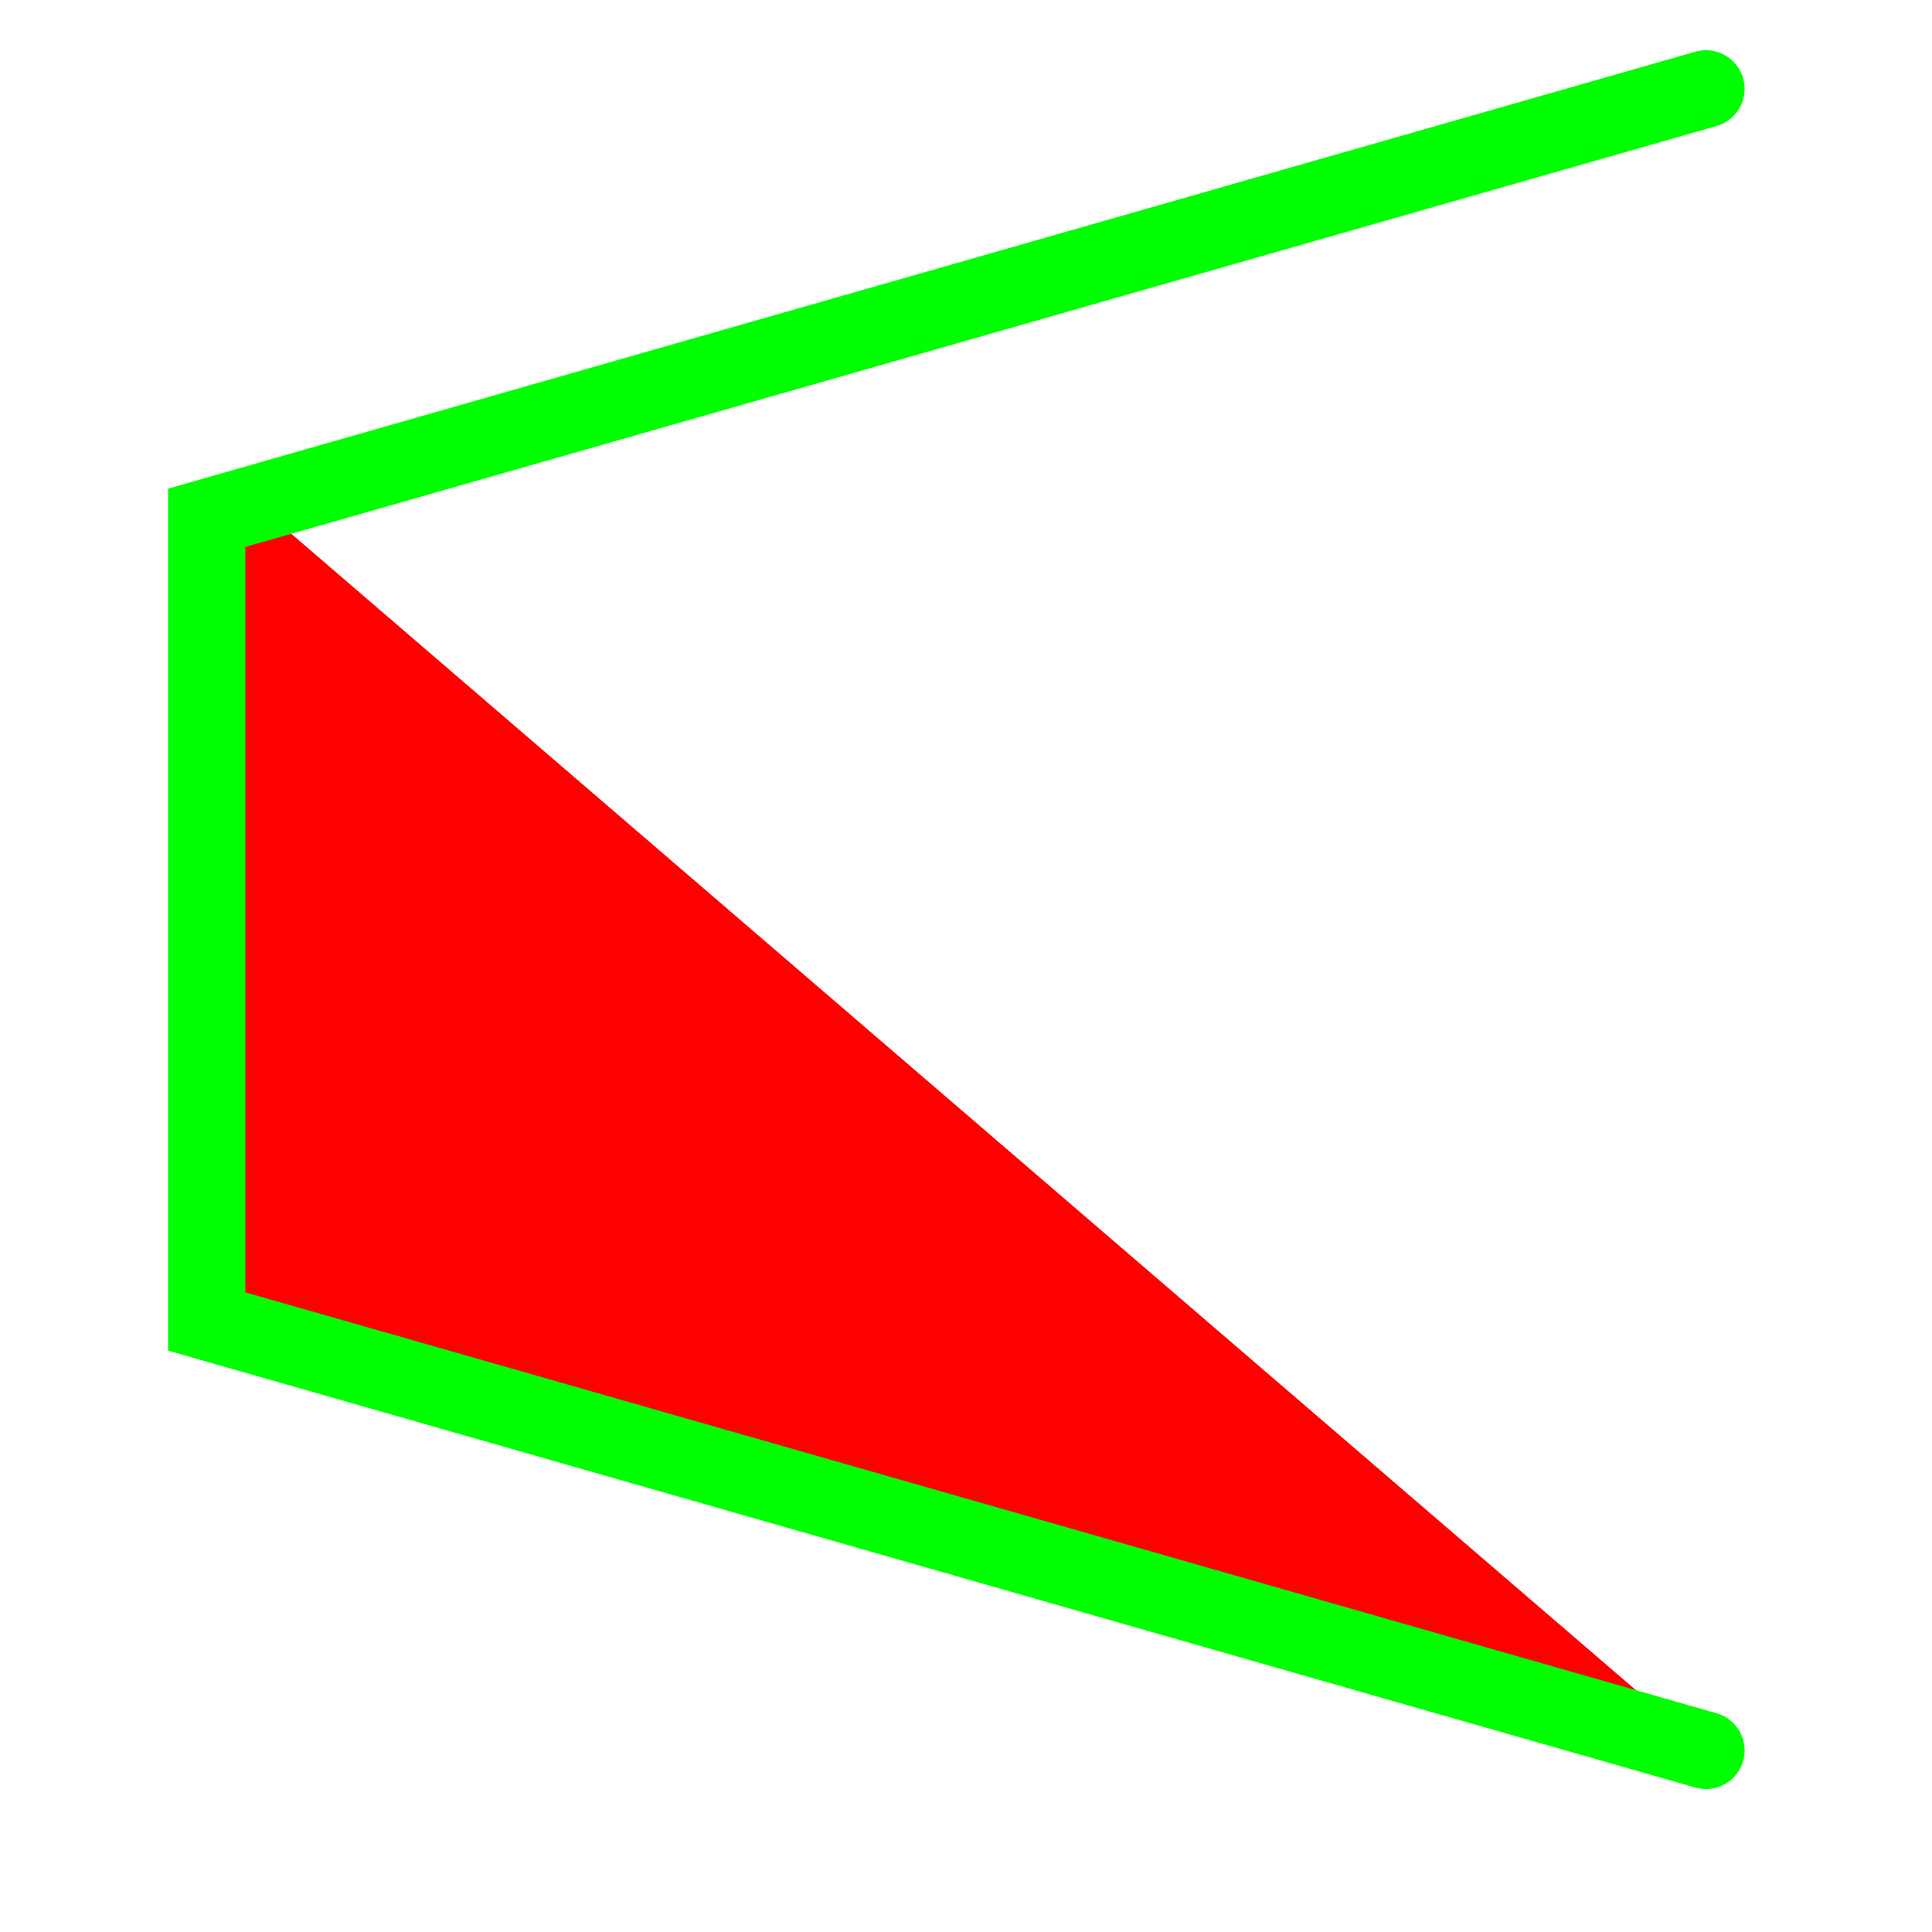
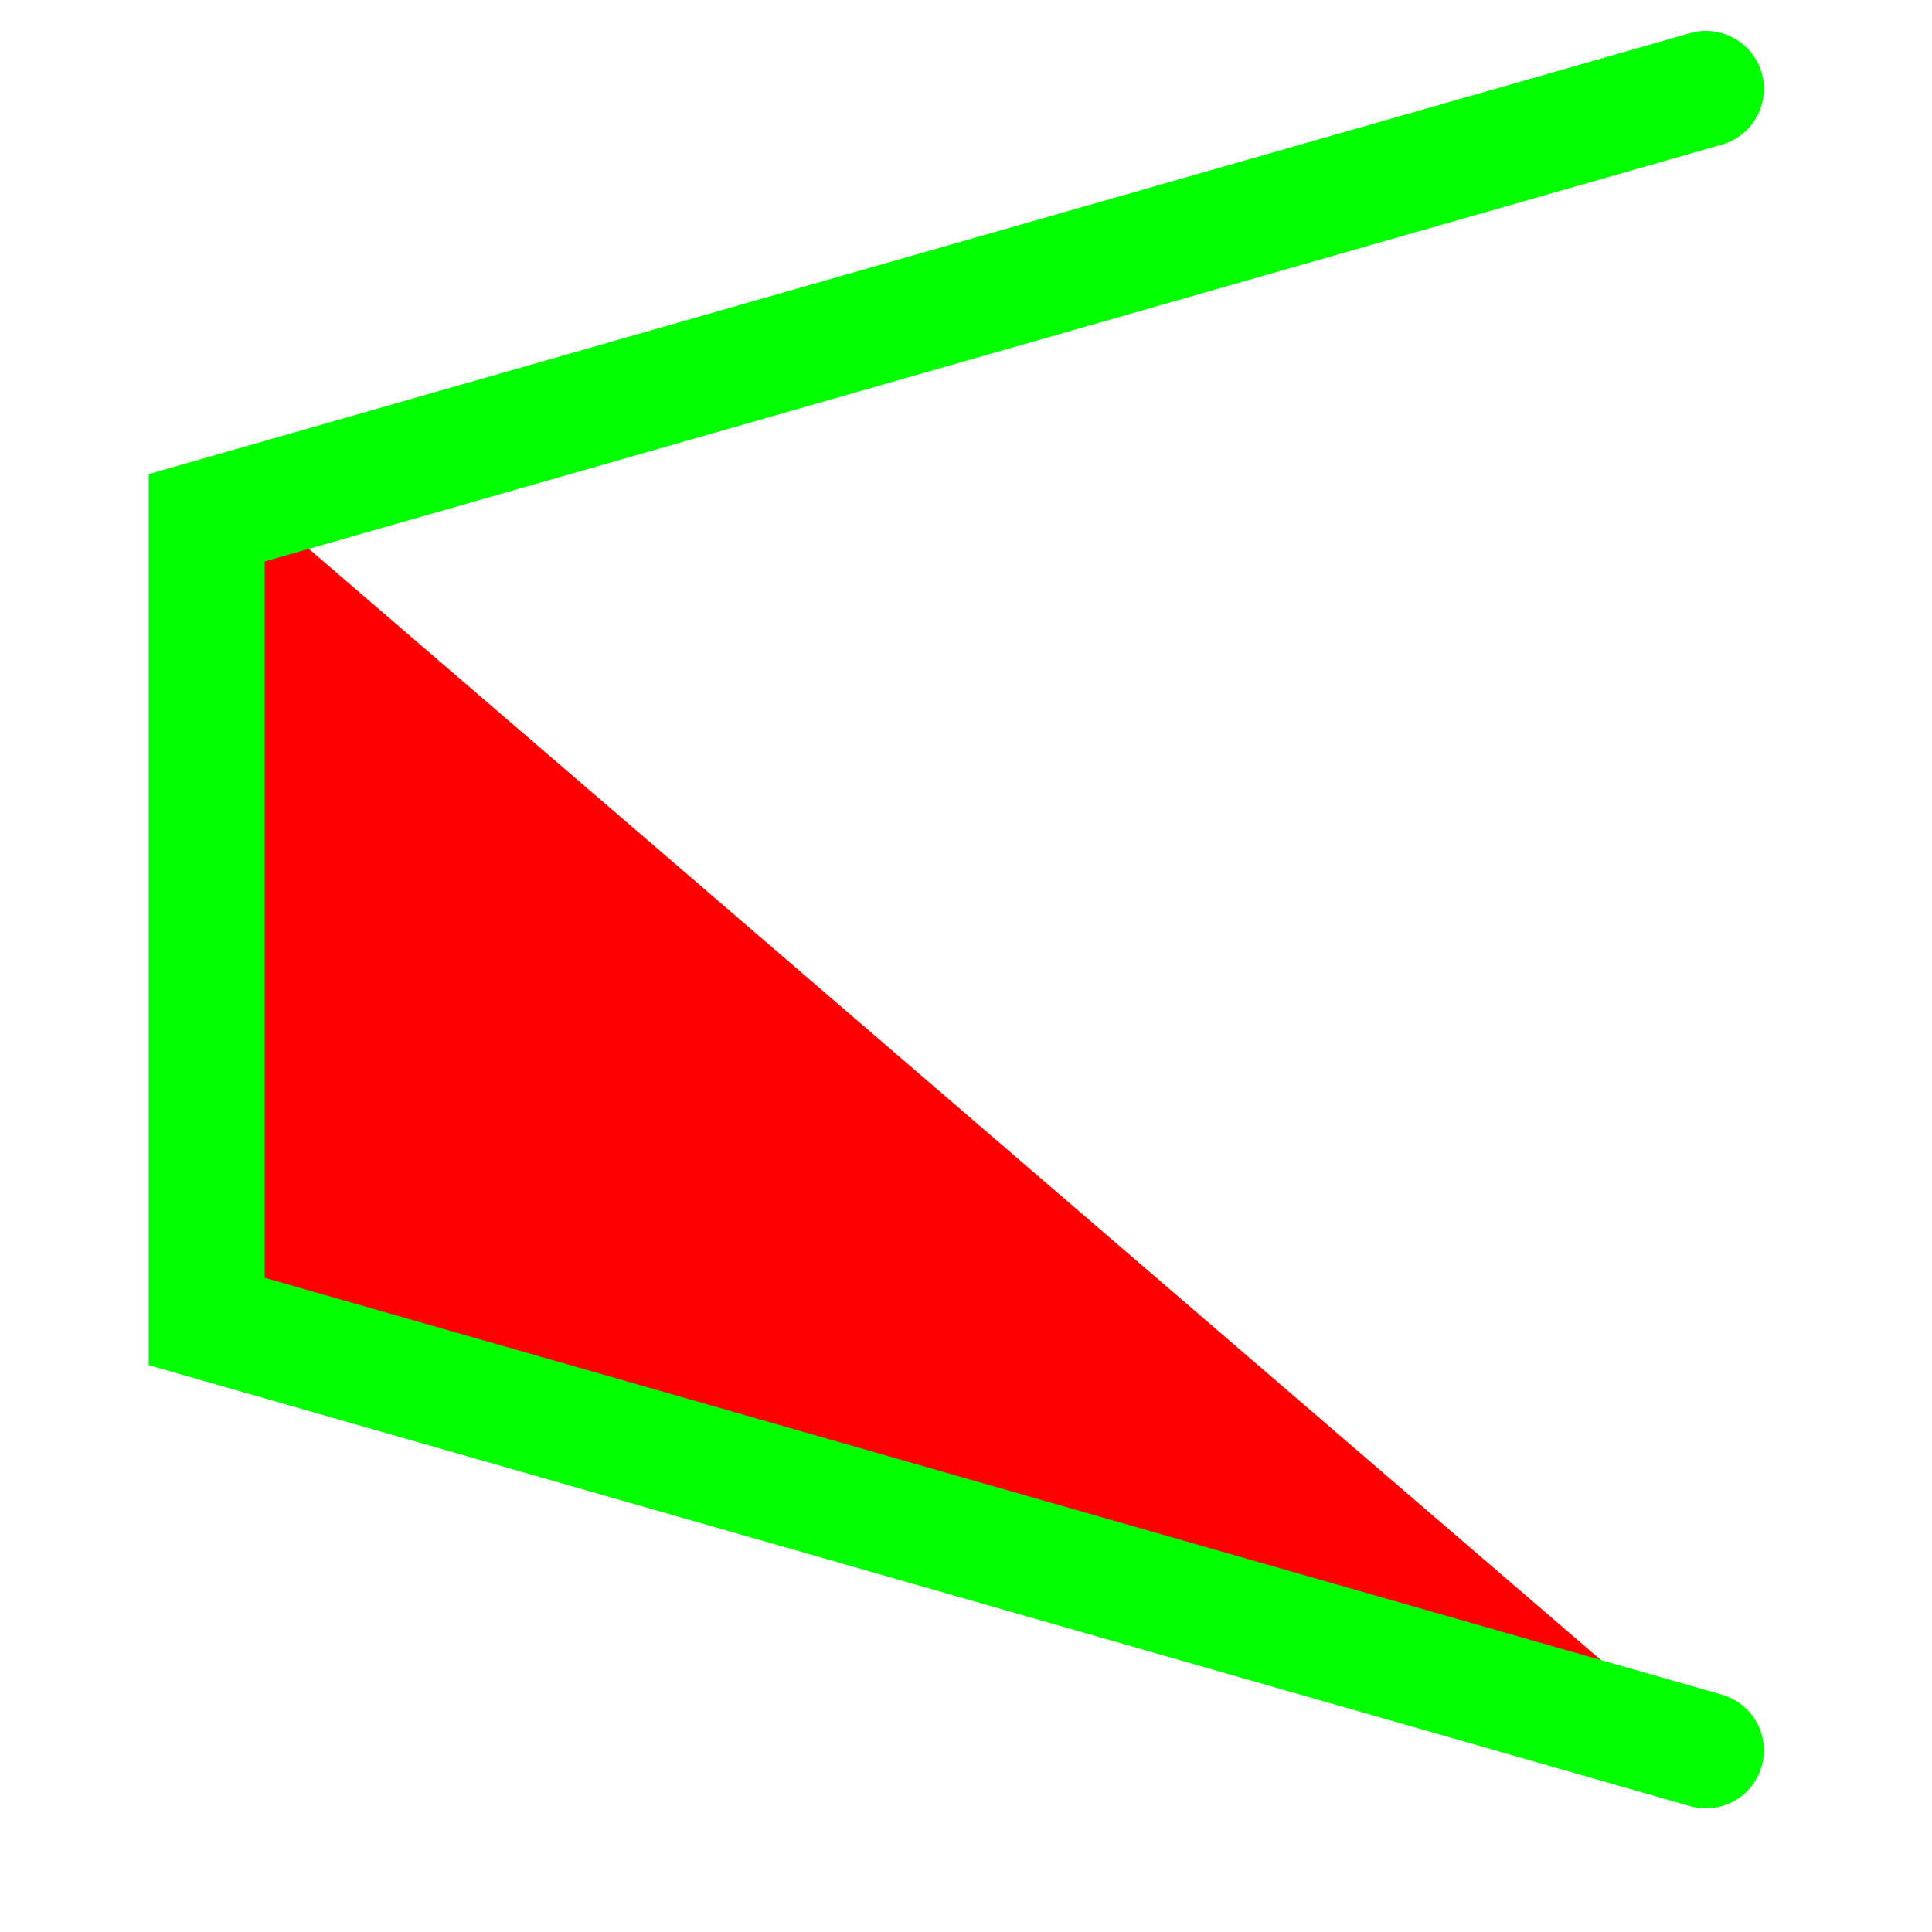
<svg xmlns="http://www.w3.org/2000/svg" version="1.1" id="Layer_1" x="0px" y="0px" viewBox="0 0 100 100" enable-background="new 0 0 100 100" xml:space="preserve">
  <polygon fill="#FF0000" points="13.3,26.1 88.3,90.6 10.7,68.4 10.7,26.8 " />
-   <polyline fill="none" stroke="#00FF00" stroke-width="4" stroke-linecap="round" stroke-miterlimit="10" points="88.3,4.6   10.7,26.8 10.7,68.4 88.3,90.6 " />
+   <polyline fill="none" stroke="#00FF00" stroke-width="6" stroke-linecap="round" stroke-miterlimit="10" points="88.3,4.6   10.7,26.8 10.7,68.4 88.3,90.6 " />
</svg>
